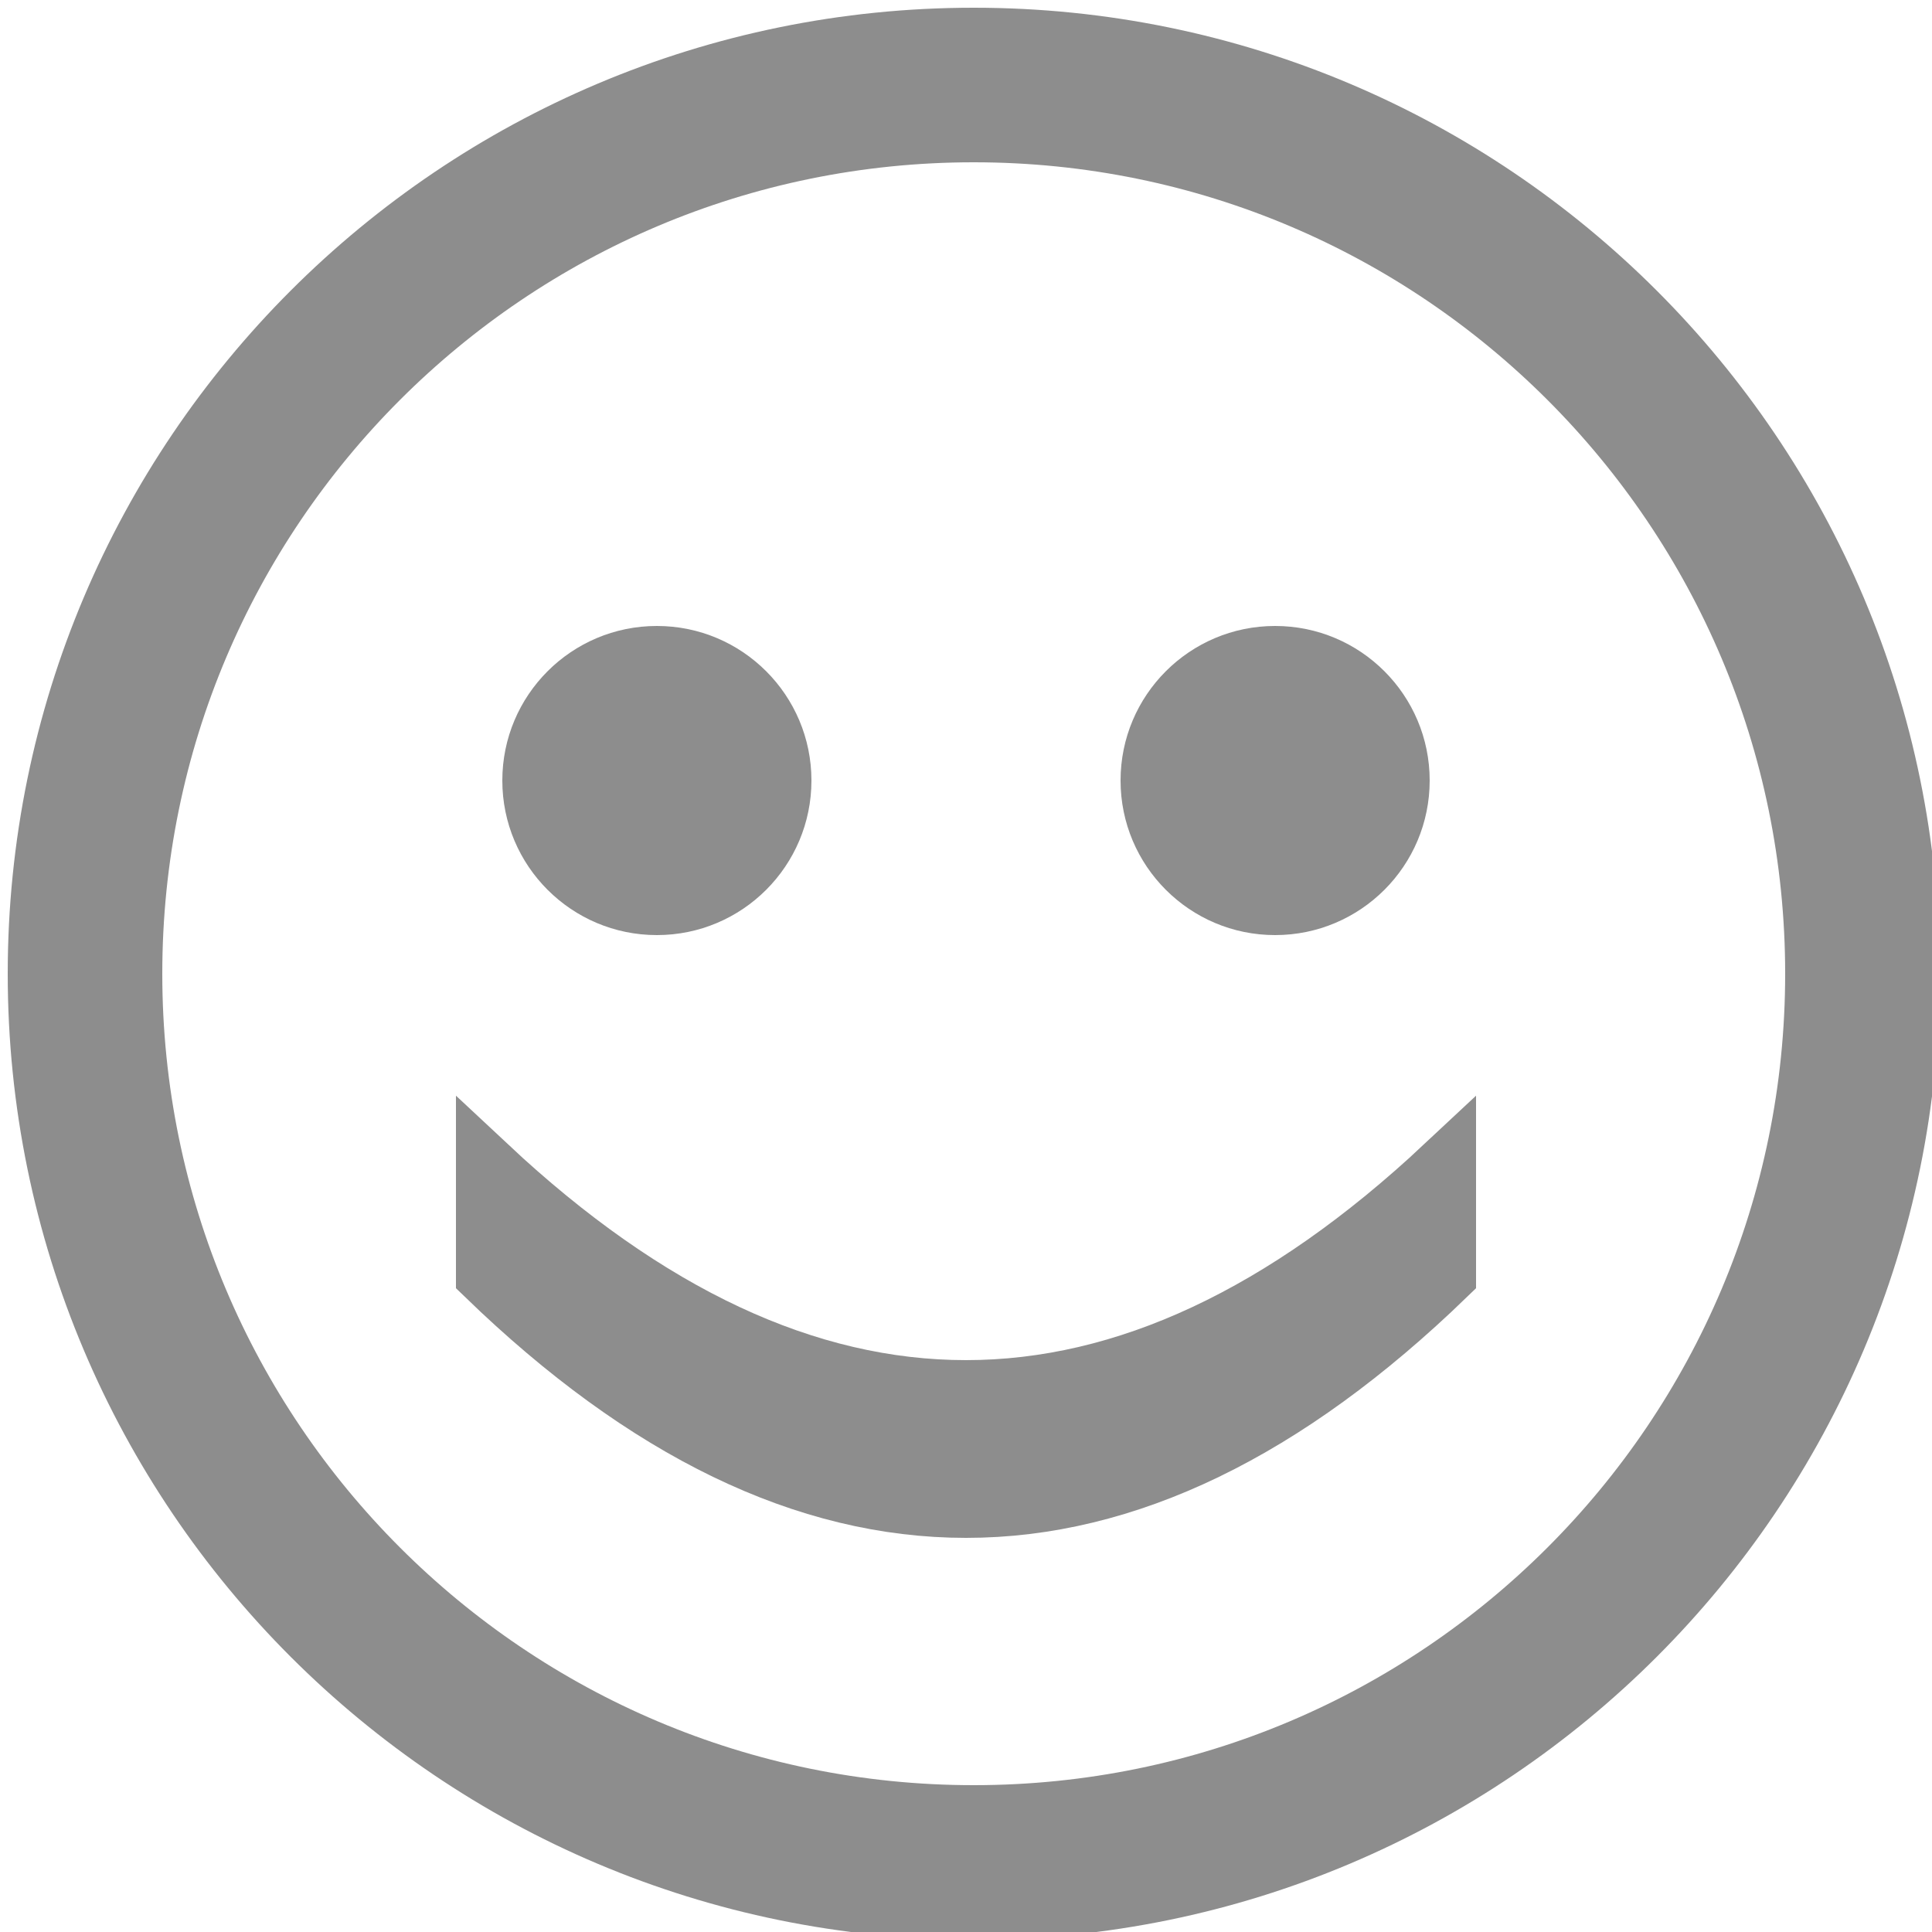
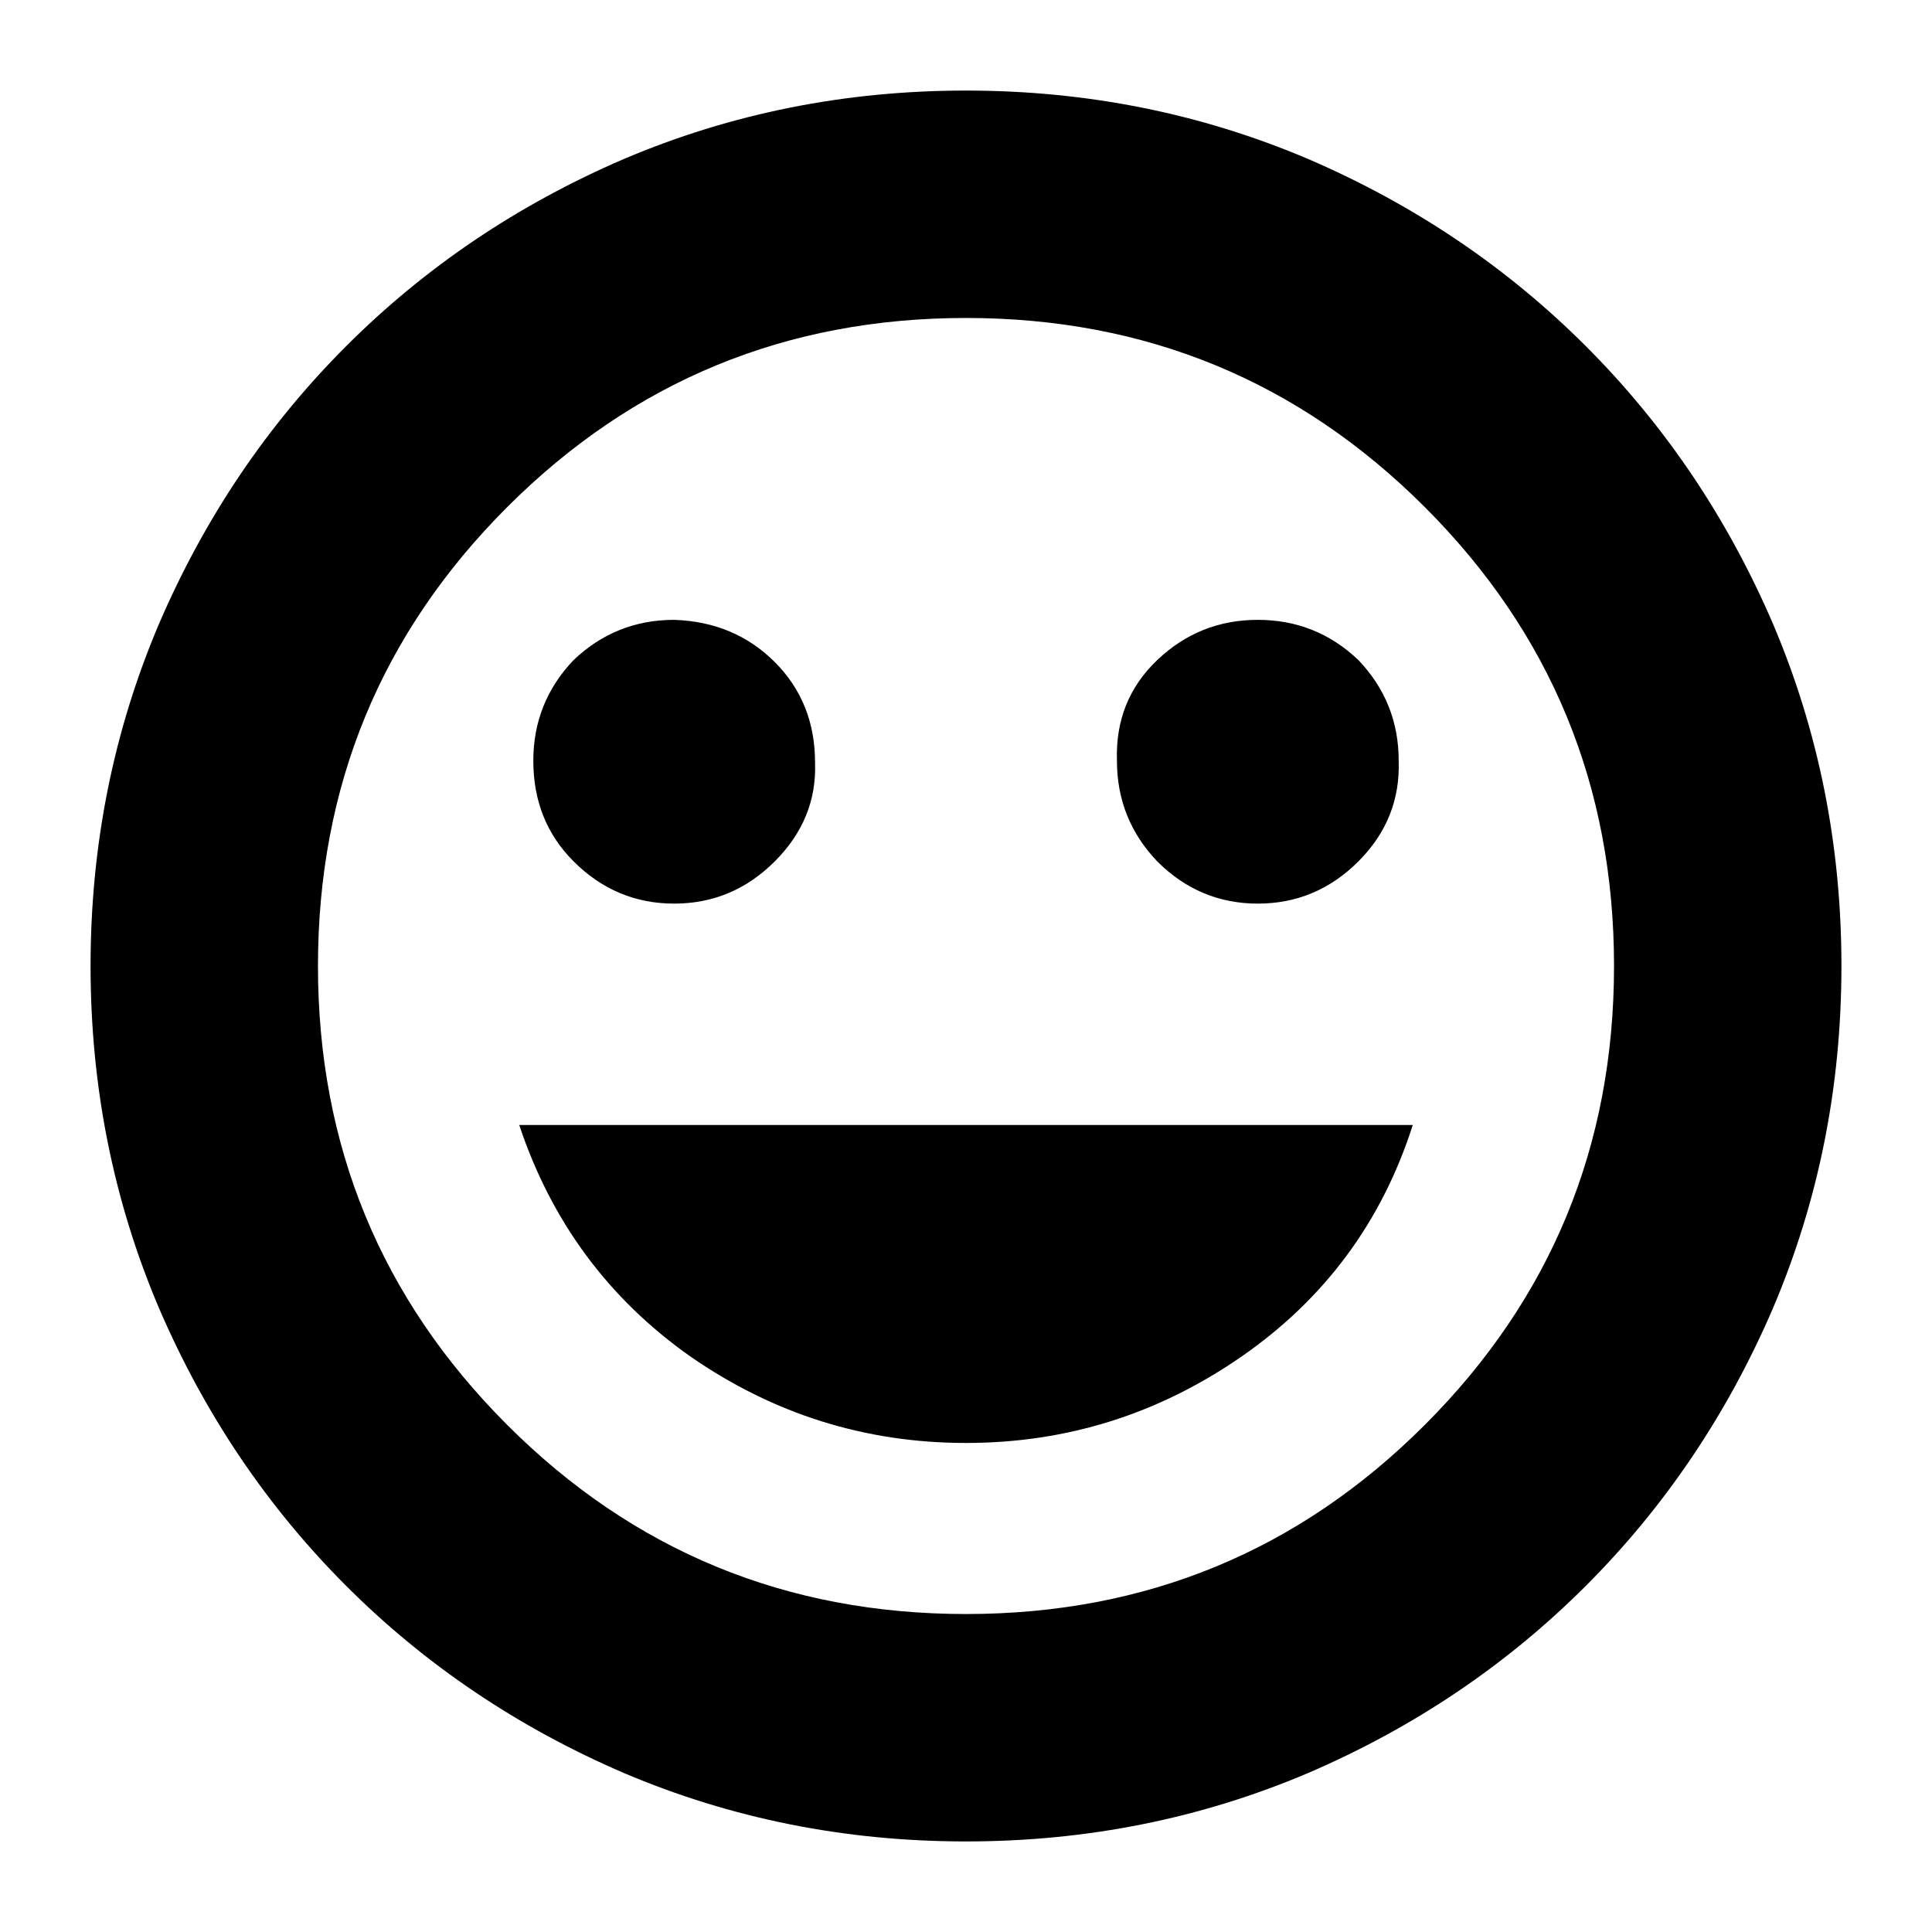
- <svg xmlns="http://www.w3.org/2000/svg" viewBox="-0.5 -0.5 125 125">
-   <circle cx="62.5" cy="62.5" fill="none" stroke="#8d8d8d" stroke-width="10" r="57.5" />
-   <circle cx="42" cy="50" fill="#8d8d8d" r="10" />
-   <circle cx="82" cy="50" fill="#8d8d8d" r="10" />
-   <path d="M31 82v-7q31 29 62 0v7q-31 30-62 0z" fill="#8d8d8d" stroke="#8d8d8d" stroke-width="4" stroke-miterlimit="10" />
+ <svg viewBox="0 -960 960 960">
+   <path d="M625-511q29 0 50-21t20-50q0-29-20-50-21-20-50-20t-50 20-20 50q0 29 20 50 21 21 50 21Zm-290 0q29 0 50-21t20-49q0-30-20-50t-50-21q-29 0-50 20-20 21-20 50 0 30 20 50 21 21 50 21Zm145 268q75 0 137-43t85-115H258q24 72 85 115 62 43 137 43Zm0 198q-90 0-170-34-79-34-138-93T79-310q-34-80-34-170t34-170q34-79 93-138t138-93q80-34 170-34t170 34q79 34 138 93t93 138q34 80 34 170t-34 170q-34 79-93 138T650-79q-80 34-170 34Zm0-435Zm0 322q134 0 228-94t94-228q0-134-94-228t-228-94q-134 0-228 94t-94 228q0 134 94 228t228 94Z" />
</svg>
